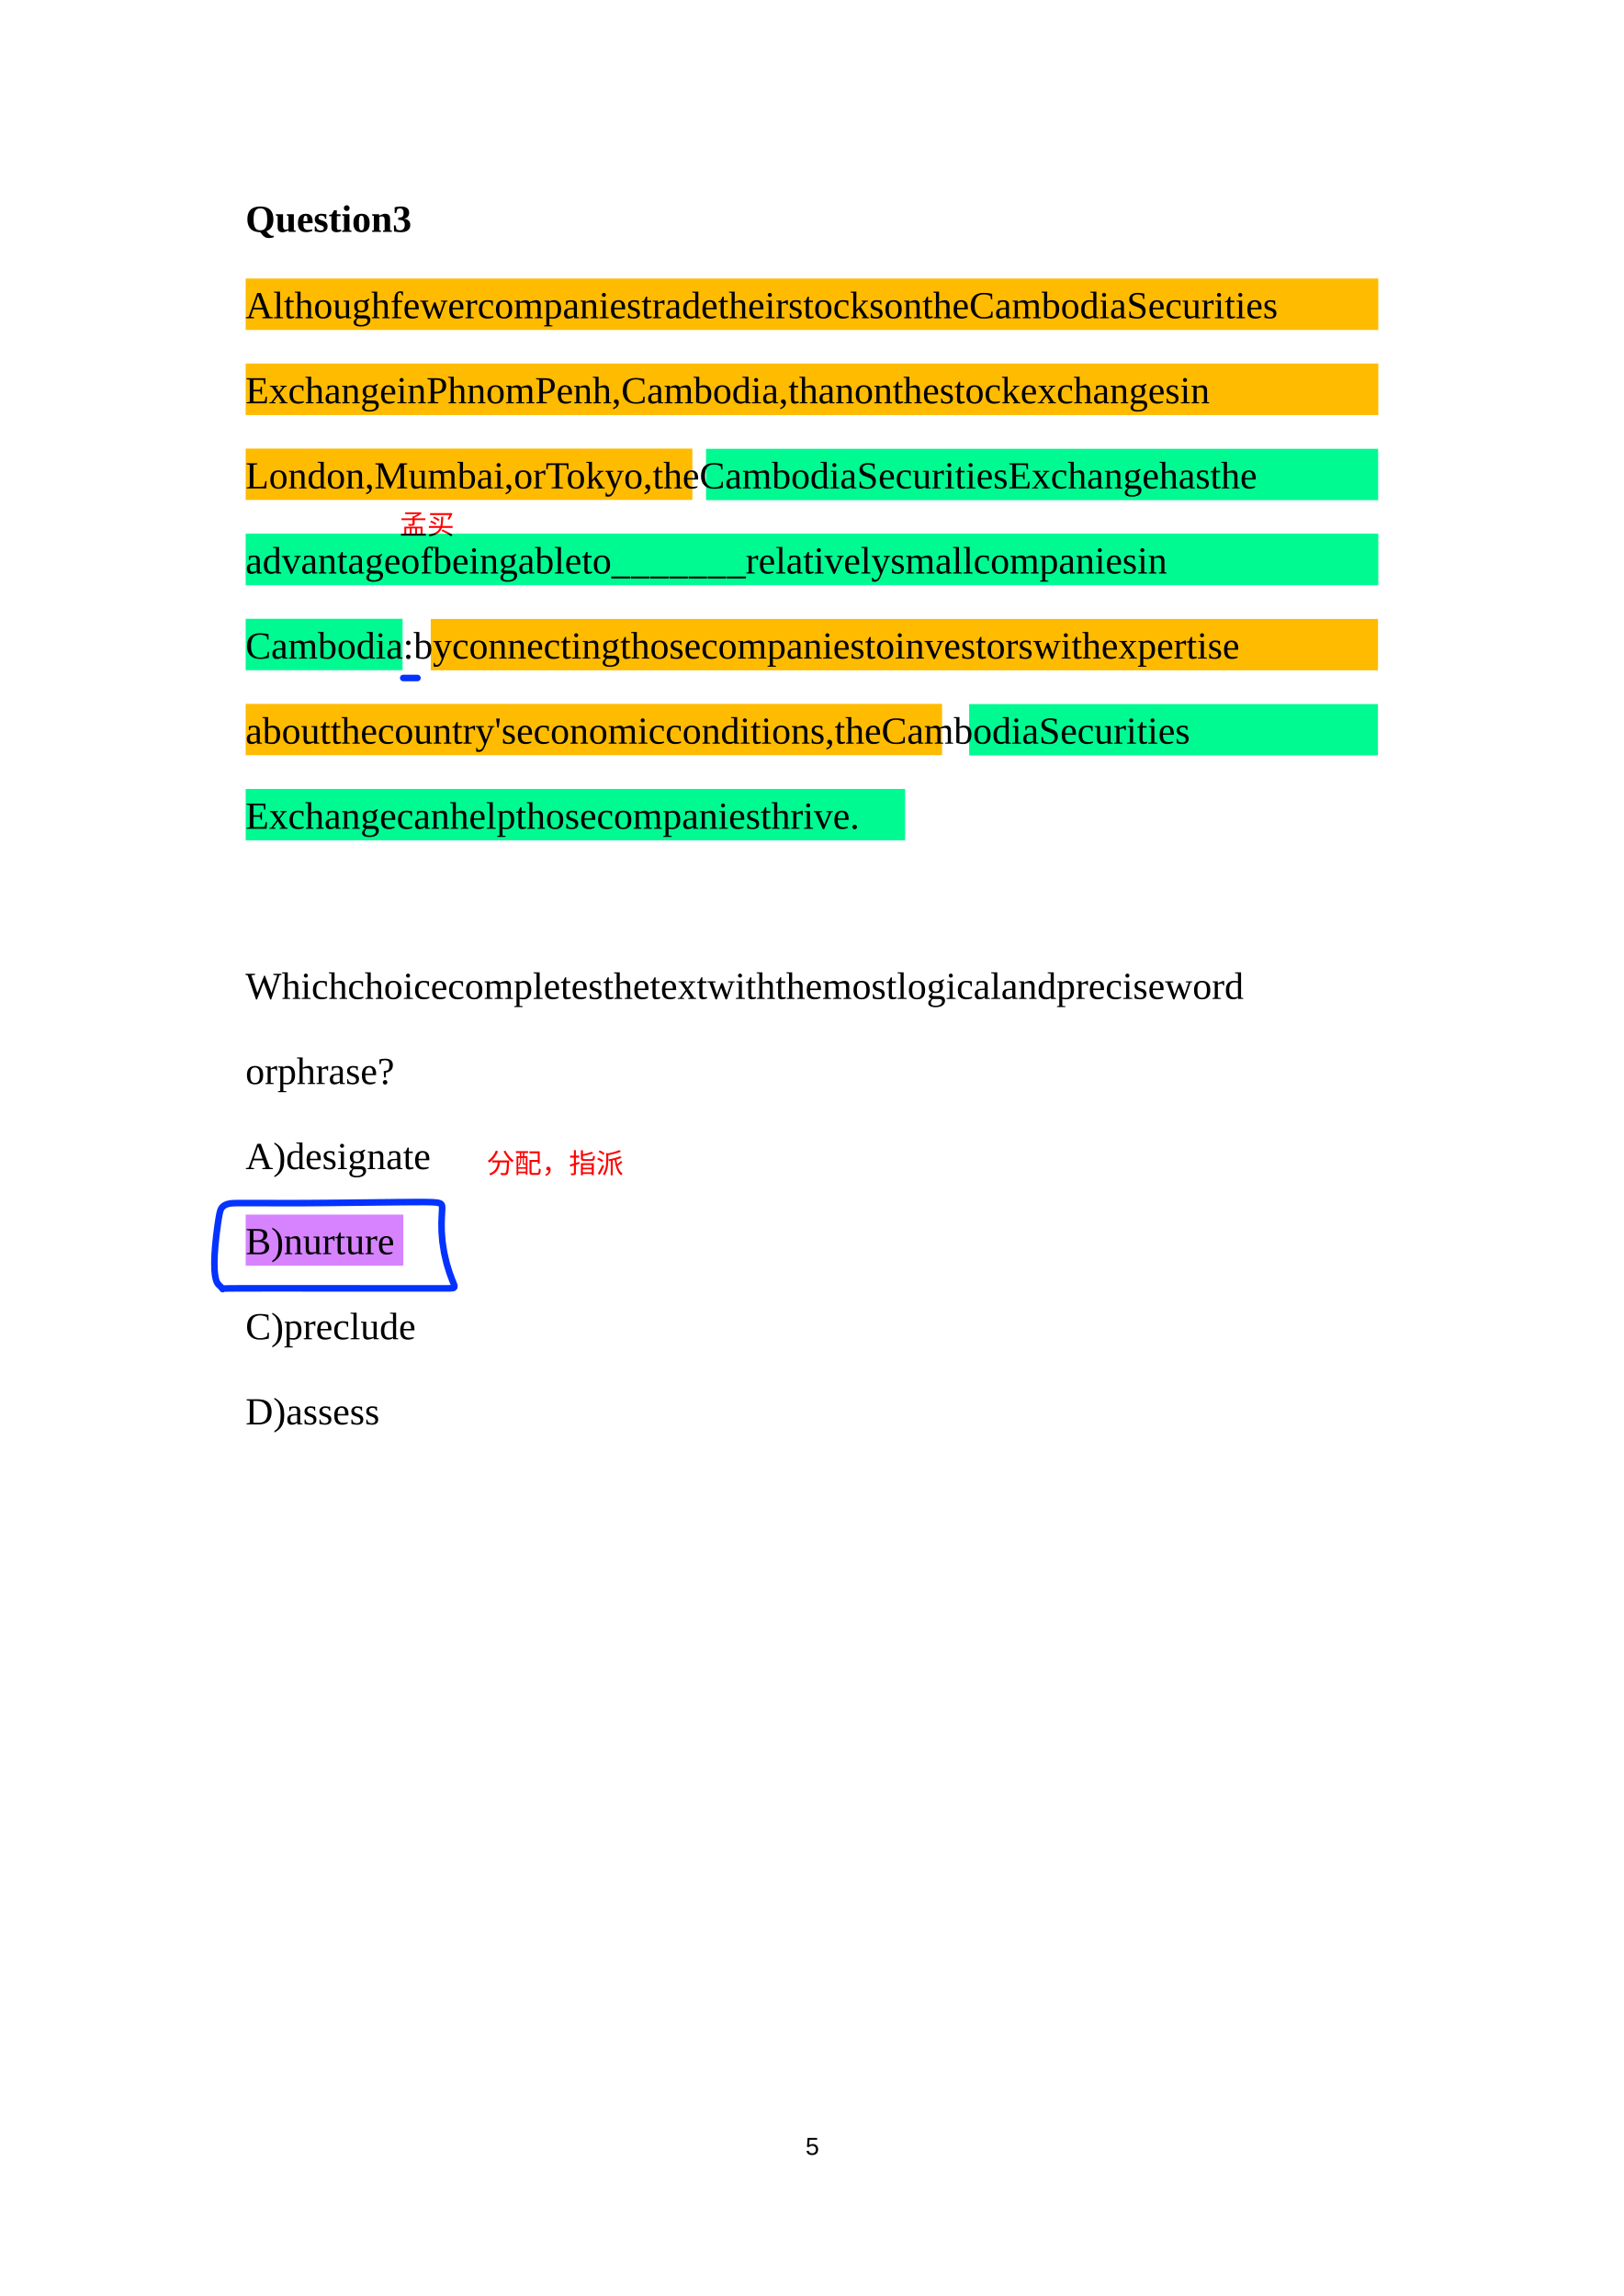
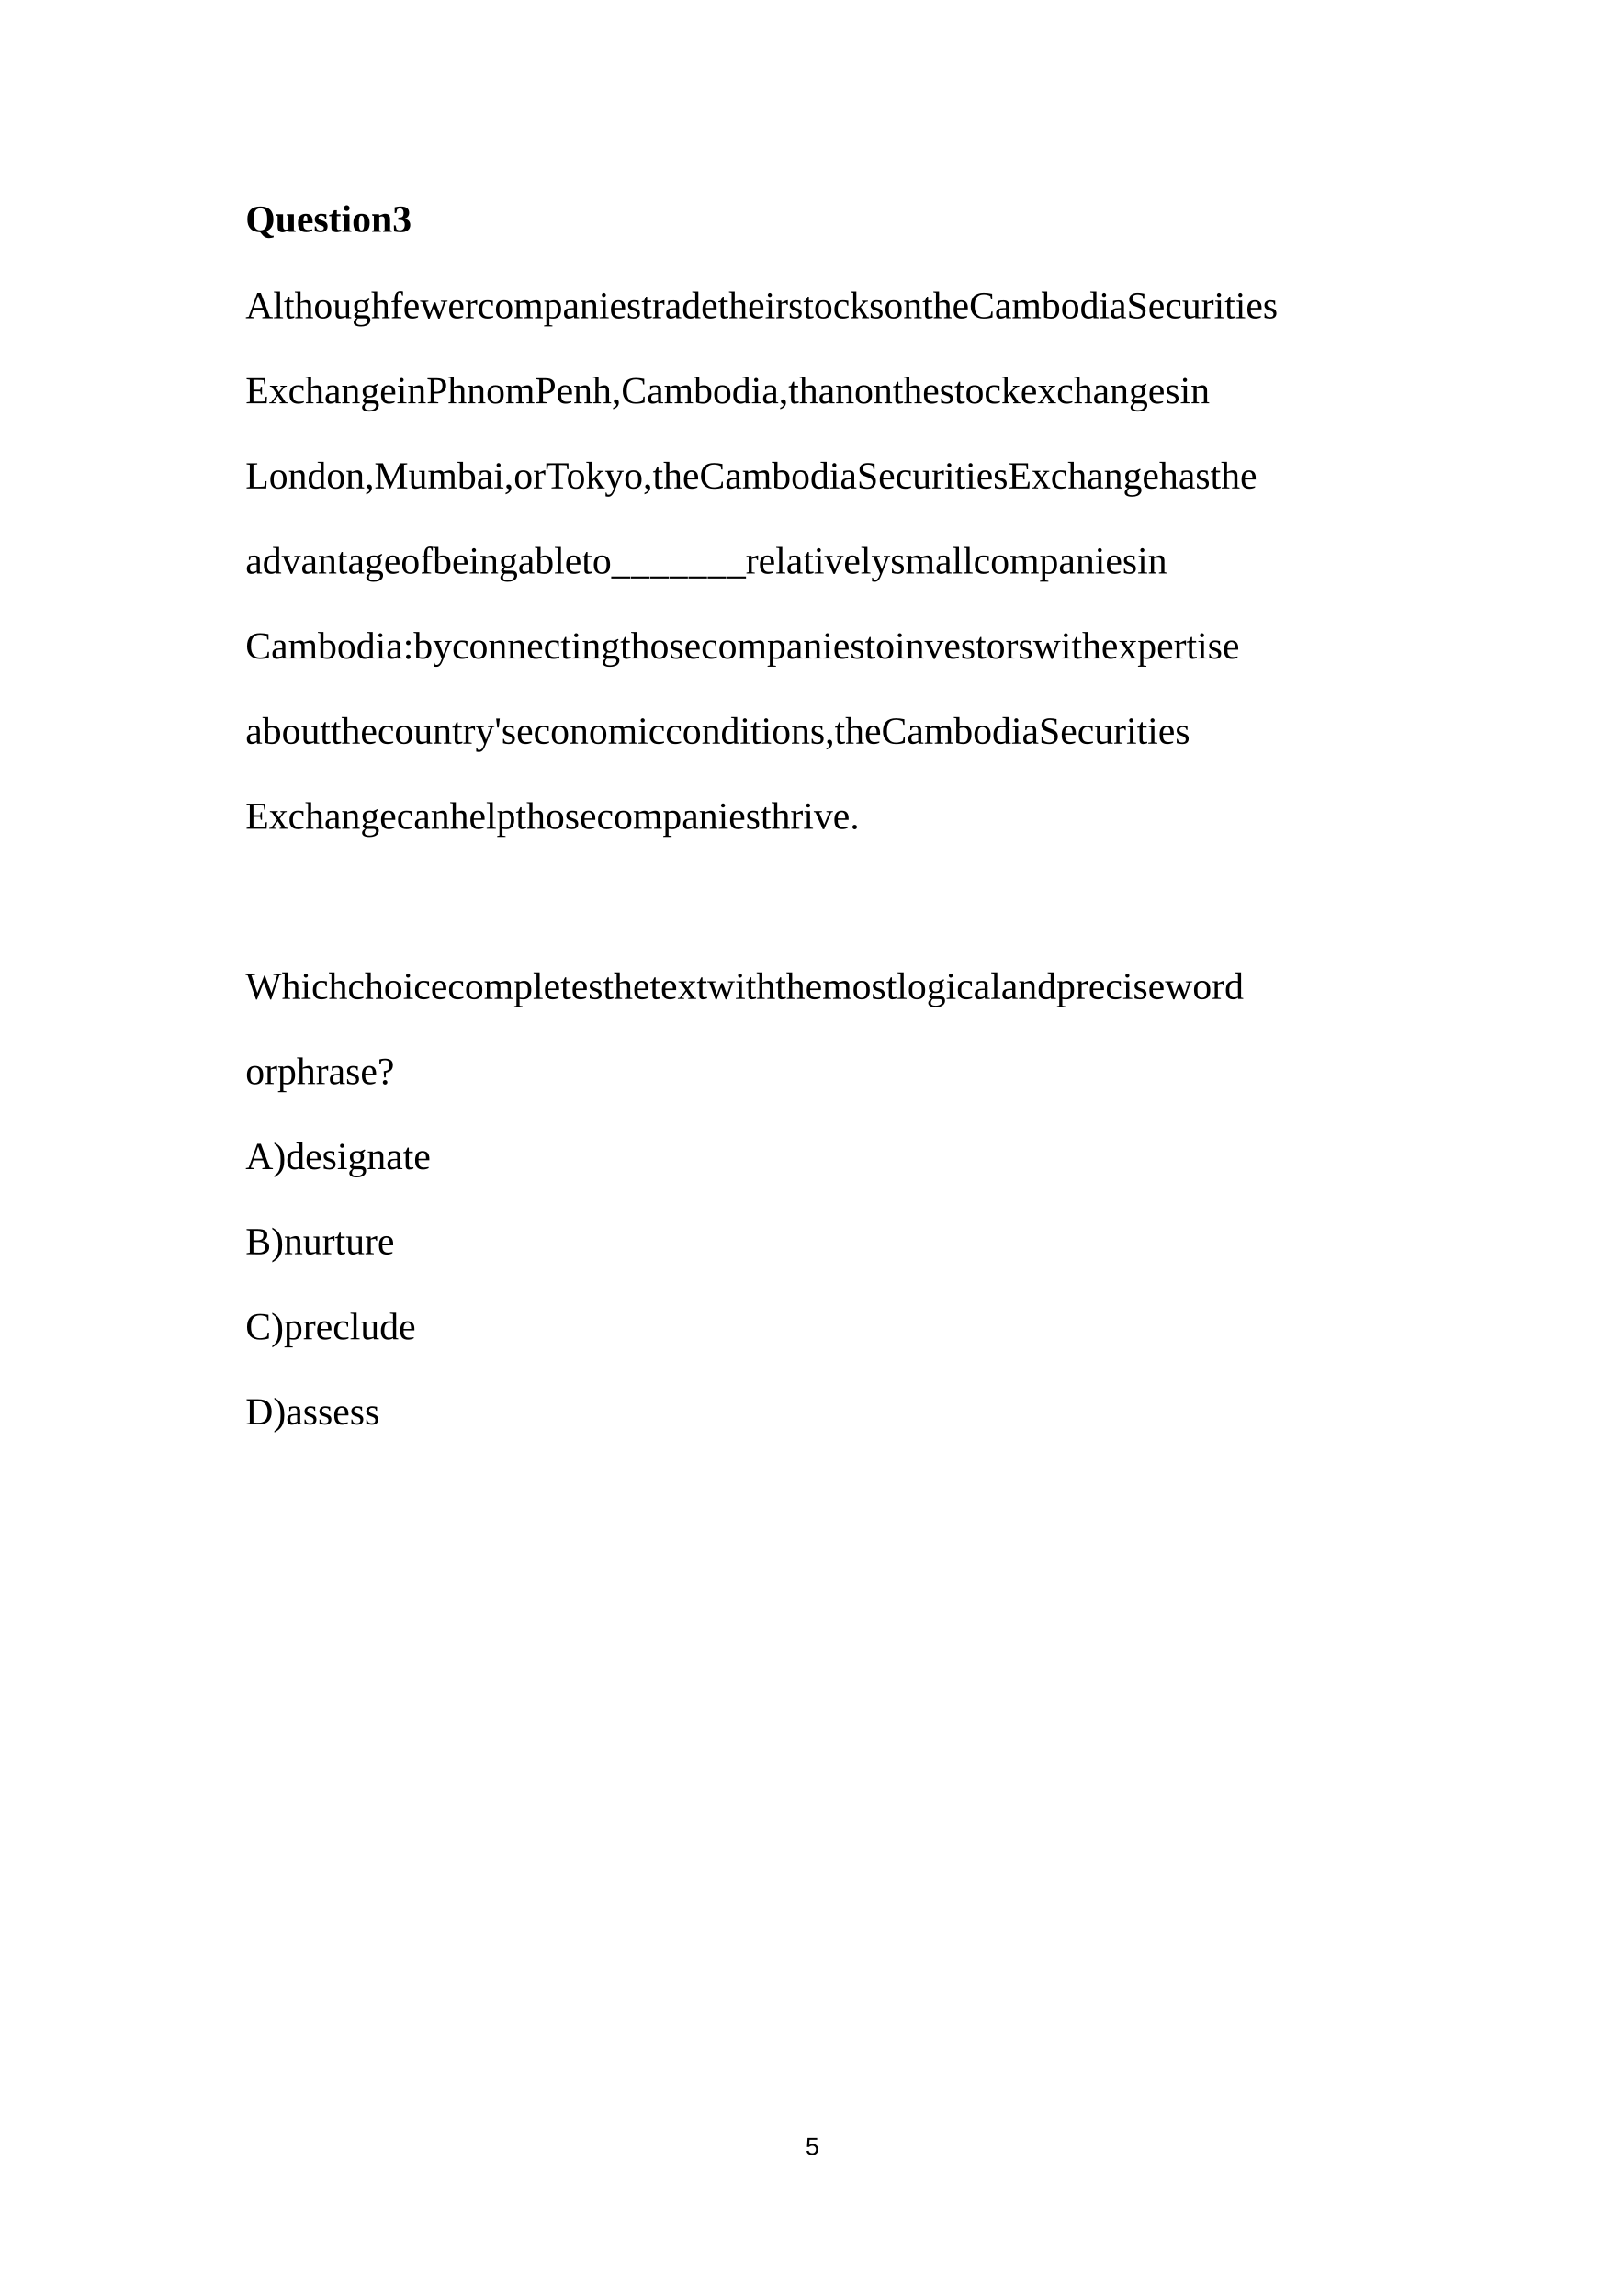
<svg xmlns="http://www.w3.org/2000/svg" version="1.1" width="595.3" height="841.9" viewBox="0 0 595.3 841.9">
  <defs>
    <clipPath id="clip_1">
      <path d="M0 0H595.3V841.9H0Z" clip-rule="evenodd" />
    </clipPath>
    <clipPath id="clip_2">
      <path d="M295.35 781.55H299.9V792.55H295.35Z" clip-rule="evenodd" />
    </clipPath>
    <clipPath id="clip_3">
      <path d="M0 0H595.3V841.9H0Z" clip-rule="evenodd" />
    </clipPath>
    <clipPath id="clip_4">
      <path transform="matrix(1.587463,0,0,-1.587463,0,718.6)" d="M0 0H375V375H0Z" clip-rule="evenodd" />
-     </clipPath>
-     <clipPath id="clip_5">
-       <path transform="matrix(1,0,0,-.9999984,178.568,433.299)" d="M0 0H50.562V12.161H0Z" />
-     </clipPath>
-     <clipPath id="clip_6">
-       <path transform="matrix(1,0,0,-.9999984,178.568,433.299)" d="M0 0H50.562V12.161H0Z" />
-     </clipPath>
-     <clipPath id="clip_7">
-       <path transform="matrix(1,0,0,-1.000001,146.566,199.049)" d="M0 0H20.481V12.161H0Z" />
-     </clipPath>
-     <clipPath id="clip_8">
-       <path transform="matrix(1,0,0,-1.000001,146.566,199.049)" d="M0 0H20.481V12.161H0Z" />
-     </clipPath>
-     <clipPath id="clip_9">
-       <path transform="matrix(1,0,0,-1,0,841.9)" d="M77.383 367.988H167.847V402.337H77.383Z" />
-     </clipPath>
-     <clipPath id="clip_10">
-       <path transform="matrix(1,0,0,-1,0,841.9)" d="M146.614 592.09H154.263V594.5H146.614Z" />
-     </clipPath>
-     <clipPath id="clip_11">
-       <path transform="matrix(1,0,0,-1,90,183.389)" d="M0 0H415.384V81.297H0Z" />
-     </clipPath>
-     <clipPath id="clip_12">
-       <path transform="matrix(1,0,0,-1,90,245.789)" d="M0 0H415.384V81.297H0Z" />
-     </clipPath>
-     <clipPath id="clip_13">
-       <path transform="matrix(.9999999,0,0,-1,90,464.189)" d="M0 0H57.941V18.897H0Z" />
-     </clipPath>
-     <clipPath id="clip_14">
-       <path transform="matrix(1,0,0,-.9999997,90,308.189)" d="M0 0H415.262V50.097H0Z" />
-     </clipPath>
-     <clipPath id="clip_15">
-       <path transform="matrix(1,0,0,-.9999997,90,276.989)" d="M0 0H415.301V50.097H0Z" />
    </clipPath>
  </defs>
  <g>
    <g clip-path="url(#clip_1)">
      <g clip-path="url(#clip_2)">
        <text xml:space="preserve" transform="matrix(1 0 -0 1 0 841.9)" font-size="9" font-family="Arial">
          <tspan y="-51.77" x="295.32">5</tspan>
        </text>
      </g>
    </g>
    <g clip-path="url(#clip_3)">
      <text xml:space="preserve" transform="matrix(1 0 -0 1 0 841.9)" font-size="14.05" font-family="Times New Roman" font-weight="bold">
        <tspan y="-756.891" x="90 100.917 108.717 114.957 120.357 125.035 128.995 135.954 147.12">Question3</tspan>
      </text>
      <text xml:space="preserve" transform="matrix(1 0 -0 1 0 841.9)" font-size="14.05" font-family="Times New Roman">
        <tspan y="-725.21" x="90 100.08 104.039 107.999 114.958 121.917 128.997 135.956 147.12 151.799 158.038 168.118 174.358 183.24 189.48 196.439 207.239 214.319 220.559 227.518 231.478 237.717 247.32 251.279 255.958 262.198 269.157 279.6 283.44 290.519 296.759 300.599 309.48 315 318.839 325.799 332.039 339.118 348.72 355.8 366.959 370.918 377.878 388.32 397.677 403.917 414.717 421.797 428.756 435.836 439.676 450.12 457.92 464.16 470.4 477.359 482.038 485.877 489.837 493.677 499.917">AlthoughfewercompaniestradetheirstocksontheCambodiaSecurities</tspan>
        <tspan y="-694.01" x="90 98.52 105.599 111.839 118.798 125.038 131.998 139.077 151.44 155.399 168.6 176.4 183.48 190.439 197.398 214.68 222.48 228.72 235.679 242.759 252.48 261.837 268.077 278.877 285.957 292.916 299.996 303.836 310.076 319.8 323.759 330.719 336.959 350.159 357.239 370.44 374.399 381.359 393.959 399.479 403.318 410.398 416.518 429.84 436.08 443.039 449.279 456.238 462.478 469.558 476.517 482.757 494.4 498.359">ExchangeinPhnomPenh,Cambodia,thanonthestockexchangesin</tspan>
        <tspan y="-662.81" x="90 98.52 105.599 112.559 119.638 126.598 133.557 142.2 154.68 161.639 172.439 179.519 185.759 189.599 198.24 205.199 214.68 222.48 229.439 236.399 243.239 250.318 258.84 262.799 269.759 281.04 290.397 296.637 307.437 314.517 321.597 328.556 332.396 343.8 351.6 357.84 364.08 371.039 375.718 379.558 383.517 387.357 393.597 404.04 412.56 419.639 425.879 432.839 439.078 446.038 453.117 464.4 471.48 477.72 488.159 492.118 499.078">London,Mumbai,orTokyo,theCambodiaSecuritiesExchangehasthe</tspan>
        <tspan y="-631.61" x="90 96.24 103.32 110.279 116.519 123.478 127.318 133.558 140.638 155.4 162.48 175.8 182.88 189.12 192.959 199.919 215.64 221.88 228.96 232.799 247.8 251.64 267.359 274.439 281.398 288.357 295.437 302.396 309.356 325.2 329.879 336.118 339.958 346.198 350.038 353.997 360.957 367.197 371.036 386.759 392.279 403.079 409.318 413.278 425.759 431.999 439.079 449.758 456.838 463.078 470.157 473.997 480.237 494.4 498.359">advantageofbeingableto_______relativelysmallcompaniesin</tspan>
        <tspan y="-600.41" x="90 99.357 105.597 116.397 123.477 130.556 137.516 141.356 147.596 157.92 165 178.44 184.68 191.76 198.719 205.678 211.918 218.158 221.998 225.957 232.917 246.359 250.318 257.278 264.357 269.757 282.48 288.72 295.679 306.479 313.559 319.799 326.878 330.718 336.958 348.84 352.799 366.24 370.199 377.159 384.238 390.358 395.878 399.717 406.797 411.356 423.24 433.32 437.279 441.238 454.8 461.04 467.999 475.079 481.198 485.877 489.836 493.676 499.076">Cambodia:byconnectingthosecompaniestoinvestorswithexpertise</tspan>
        <tspan y="-569.21" x="90 96.24 103.319 110.279 117.238 131.04 134.999 141.959 158.28 164.52 171.479 178.559 185.518 189.358 194.037 200.996 203.516 219 225.24 231.48 238.439 245.519 252.478 263.278 267.238 283.44 289.68 296.759 303.719 310.678 314.638 318.477 322.437 329.396 336.356 341.875 355.32 359.279 366.239 382.44 391.797 398.037 408.837 415.917 422.996 429.956 433.796 450 457.8 464.04 470.28 477.239 481.918 485.877 489.717 493.557 499.797">aboutthecountry'seconomicconditions,theCambodiaSecurities</tspan>
        <tspan y="-538.01" x="90 98.519 105.599 111.839 118.798 125.038 131.998 139.077 148.68 154.92 161.16 171.6 178.68 184.919 188.759 199.2 203.159 210.119 217.198 222.598 232.2 238.44 245.519 256.199 263.279 269.519 276.598 280.438 286.678 295.559 299.518 306.478 311.156 315.116 322.075 328.315">Exchangecanhelpthosecompaniesthrive.</tspan>
        <tspan y="-475.61" x="90 103.2 110.28 114.119 120.359 131.88 138.12 145.199 152.159 155.999 162.239 173.04 179.28 186.359 197.039 204.119 208.078 214.318 218.158 224.398 234.359 238.318 245.278 256.08 260.039 266.279 273.239 281.64 291.72 295.679 299.638 311.159 315.118 322.078 332.88 343.68 350.76 356.279 364.8 368.64 375.719 382.679 386.638 392.758 398.998 407.4 413.64 420.719 432.24 439.32 443.998 450.118 456.358 460.317 465.717 476.52 486.6 493.679 498.358">Whichchoicecompletesthetextwiththemostlogicalandpreciseword</tspan>
        <tspan y="-444.41" x="90 97.08 105.12 112.2 119.159 123.838 130.078 135.478 141.717">orphrase?</tspan>
        <tspan y="-413.21" x="90 100.08 108.24 115.32 121.56 126.96 130.799 137.879 144.838 151.078 154.918">A)designate</tspan>
        <tspan y="-382.01" x="90 99.357 107.52 114.6 121.559 126.238 130.078 137.157 141.717">B)nurture</tspan>
        <tspan y="-350.81" x="90 99.357 107.52 114.6 119.278 125.398 131.638 135.478 142.557 149.517">C)preclude</tspan>
        <tspan y="-319.61" x="90 100.08 108.24 114.48 119.999 125.399 131.639 137.039">D)assess</tspan>
      </text>
    </g>
    <g opacity=".25">
      <g clip-path="url(#clip_4)">
</g>
    </g>
  </g>
-   <g clip-path="url(#clip_5)">
-     <g clip-path="url(#clip_6)">
-       <text fill="#ff0000" xml:space="preserve" transform="matrix(1 0 -0 .9999984 178.568 433.299)" font-size="10" font-family="Times New Roman">
-         <tspan y="-3.161" x="0 10 20 30 40">分配，指派</tspan>
-       </text>
-     </g>
-   </g>
-   <g clip-path="url(#clip_7)">
-     <g clip-path="url(#clip_8)">
-       <text fill="#ff0000" xml:space="preserve" transform="matrix(1 0 -0 1.000001 146.566 199.049)" font-size="10" font-family="Times New Roman">
-         <tspan y="-3.161" x="0 10">孟买</tspan>
-       </text>
-     </g>
-   </g>
-   <g clip-path="url(#clip_9)">
-     <path transform="matrix(1,0,0,-1,0,841.9)" d="M82.885 369.333V369.335L82.62 368.59 82.16 368.236 82.559 368.231 84.605 368.263 89.648 368.286 98.745 368.294 111.742 368.292 127.127 368.287 142.105 368.282 153.648 368.28H160.343L162.83 368.281C163.496 368.282 164.035 368.822 164.035 369.487 164.034 370.153 163.494 370.692 162.829 370.692H162.852L161.949 370.694H161.358C160.692 370.693 160.153 370.154 160.153 369.488 160.153 368.823 160.692 368.283 161.358 368.283H161.421 162.079L163.055 368.282H164.09L165.018 368.289 165.791 368.326 166.45 368.438 166.808 368.565 167.1 368.725 167.722 369.488 167.79 370.578 167.729 370.839 167.443 371.643 166.817 373.205 165.919 375.641 164.904 378.963 164.005 382.853 163.395 386.831 163.112 390.442 163.073 393.403 163.152 395.661 163.244 397.281 163.298 398.351 163.309 399.028 163.292 399.487 163.253 399.868 163.128 400.363 162.989 400.671 162.785 400.993 162.464 401.332 162.019 401.648 161.632 401.829 160.688 402.081 158.704 402.272 155.762 402.337 151.495 402.332 145.491 402.283 137.743 402.202 128.902 402.102 120.131 402.012 112.594 401.956 106.703 401.935 102.23 401.94 98.868 401.952 96.309 401.963 94.214 401.967H92.317L90.483 401.964 88.7 401.962 87.028 401.956 85.527 401.923 84.181 401.805 82.922 401.514 82.698 401.436 81.783 401.013 81.553 400.873 80.849 400.33 80.627 400.107 80.144 399.474 79.995 399.218 79.667 398.456 79.342 397.266 79.029 395.619 78.638 393.08 78.178 389.588 77.757 385.681 77.482 382.016 77.384 378.872 77.446 376.242 77.651 374.104 77.981 372.464 78.408 371.271 78.52 371.045 78.924 370.407 79.071 370.219 79.491 369.779 79.962 369.344 80.275 369.022 80.461 368.784 80.573 368.616 80.696 368.455C81.103 367.929 81.86 367.833 82.386 368.24 82.913 368.647 83.009 369.404 82.602 369.931L82.553 369.991 82.335 370.299 81.995 370.711 81.592 371.119 81.233 371.445 80.896 371.797 80.624 372.227 80.342 372.948 80.05 374.338 79.856 376.3 79.793 378.797 79.885 381.836 80.153 385.423 80.567 389.273 81.02 392.713 81.398 395.174 81.674 396.656 81.882 397.504 82.15 398.13 82.447 398.518 82.918 398.882 83.603 399.199 84.398 399.404 85.58 399.514 87.037 399.546 88.703 399.552 90.486 399.554 92.318 399.557H94.209L96.299 399.552 98.859 399.542 102.227 399.529 106.711 399.525 112.612 399.545 120.155 399.602 128.929 399.692 137.768 399.792 145.511 399.873 151.498 399.921 155.711 399.927 158.494 399.871 160.067 399.752 160.801 399.556 160.875 399.504 160.86 399.528 160.857 399.6 160.884 399.391 160.898 399.065 160.89 398.473 160.837 397.416 160.743 395.743 160.663 393.369 160.709 390.251 161.013 386.463 161.657 382.308 162.599 378.257 163.657 374.807 164.58 372.308 165.171 370.837 165.412 370.159 165.562 370.559 165.945 370.84 165.821 370.773 165.671 370.734 165.001 370.699 164.09 370.693H163.055 162.08 161.432L161.358 370.694C160.692 370.693 160.153 370.154 160.153 369.488 160.153 368.823 160.692 368.283 161.358 368.283H161.948L162.752 368.284 162.83 368.281C163.496 368.282 164.035 368.822 164.035 369.487 164.034 370.153 163.494 370.692 162.829 370.692L160.342 370.69 153.648 370.689 142.106 370.69 127.128 370.696 111.743 370.704 98.743 370.71 89.637 370.706 84.558 370.682 82.381 370.631 81.518 370.533 80.811 370.11 80.522 369.335V369.333C80.522 368.68 81.051 368.151 81.703 368.151 82.356 368.151 82.885 368.68 82.885 369.333" fill="#0432ff" />
-   </g>
-   <g clip-path="url(#clip_10)">
-     <path transform="matrix(1,0,0,-1,0,841.9)" d="M147.819 592.113H147.824 147.916L148.317 592.103 149.202 592.092 150.462 592.086 151.755 592.085 152.708 592.086 153.058 592.089C153.724 592.089 154.264 592.629 154.264 593.295 154.264 593.961 153.724 594.501 153.058 594.501L152.758 594.499H151.979 150.982L149.996 594.5H149.17 148.554 148.124 147.828C147.163 594.5 146.623 593.96 146.623 593.295 146.623 592.629 147.163 592.09 147.828 592.09L148.124 592.089H148.554L149.17 592.09H149.996 150.982L151.979 592.091 152.758 592.09 153.058 592.089C153.724 592.089 154.264 592.629 154.264 593.295 154.264 593.961 153.724 594.501 153.058 594.501L152.708 594.503 151.755 594.505 150.462 594.504 149.202 594.498 148.317 594.487 147.916 594.476H147.824 147.819C147.166 594.476 146.637 593.947 146.637 593.295 146.637 592.642 147.166 592.113 147.819 592.113" fill="#0432ff" />
-   </g>
-   <g clip-path="url(#clip_11)">
-     <g style="mix-blend-mode:multiply">
-       <path transform="matrix(1,0,0,-1,0,841.9)" d="M90 720.911H505.382V739.808H90ZM90 689.711H505.384V708.608H90ZM90 658.511H253.831V677.408H90Z" fill="#ffbb00" />
-     </g>
-   </g>
-   <g clip-path="url(#clip_12)">
-     <g style="mix-blend-mode:multiply">
-       <path transform="matrix(1,0,0,-1,0,841.9)" d="M258.84 658.511H505.302V677.408H258.84ZM90 627.311H505.384V646.208H90ZM90 596.111H147.596V615.008H90Z" fill="#00fa92" />
-     </g>
-   </g>
-   <g clip-path="url(#clip_13)">
-     <g style="mix-blend-mode:multiply">
-       <path transform="matrix(.9999999,0,0,-1,.000007629395,841.9002)" d="M90 377.711H147.941V396.608H90Z" fill="#d783ff" />
-     </g>
-   </g>
-   <g clip-path="url(#clip_14)">
-     <g style="mix-blend-mode:multiply">
-       <path transform="matrix(1,0,0,-.9999997,0,841.8999)" d="M355.32 564.911H505.262V583.808H355.32ZM90 533.711H331.828V552.608H90Z" fill="#00fa92" />
-     </g>
-   </g>
-   <g clip-path="url(#clip_15)">
-     <g style="mix-blend-mode:multiply">
-       <path transform="matrix(1,0,0,-.9999997,0,841.8999)" d="M157.92 596.111H505.301V615.008H157.92ZM90 564.911H345.388V583.808H90Z" fill="#ffbb00" />
-     </g>
-   </g>
</svg>
